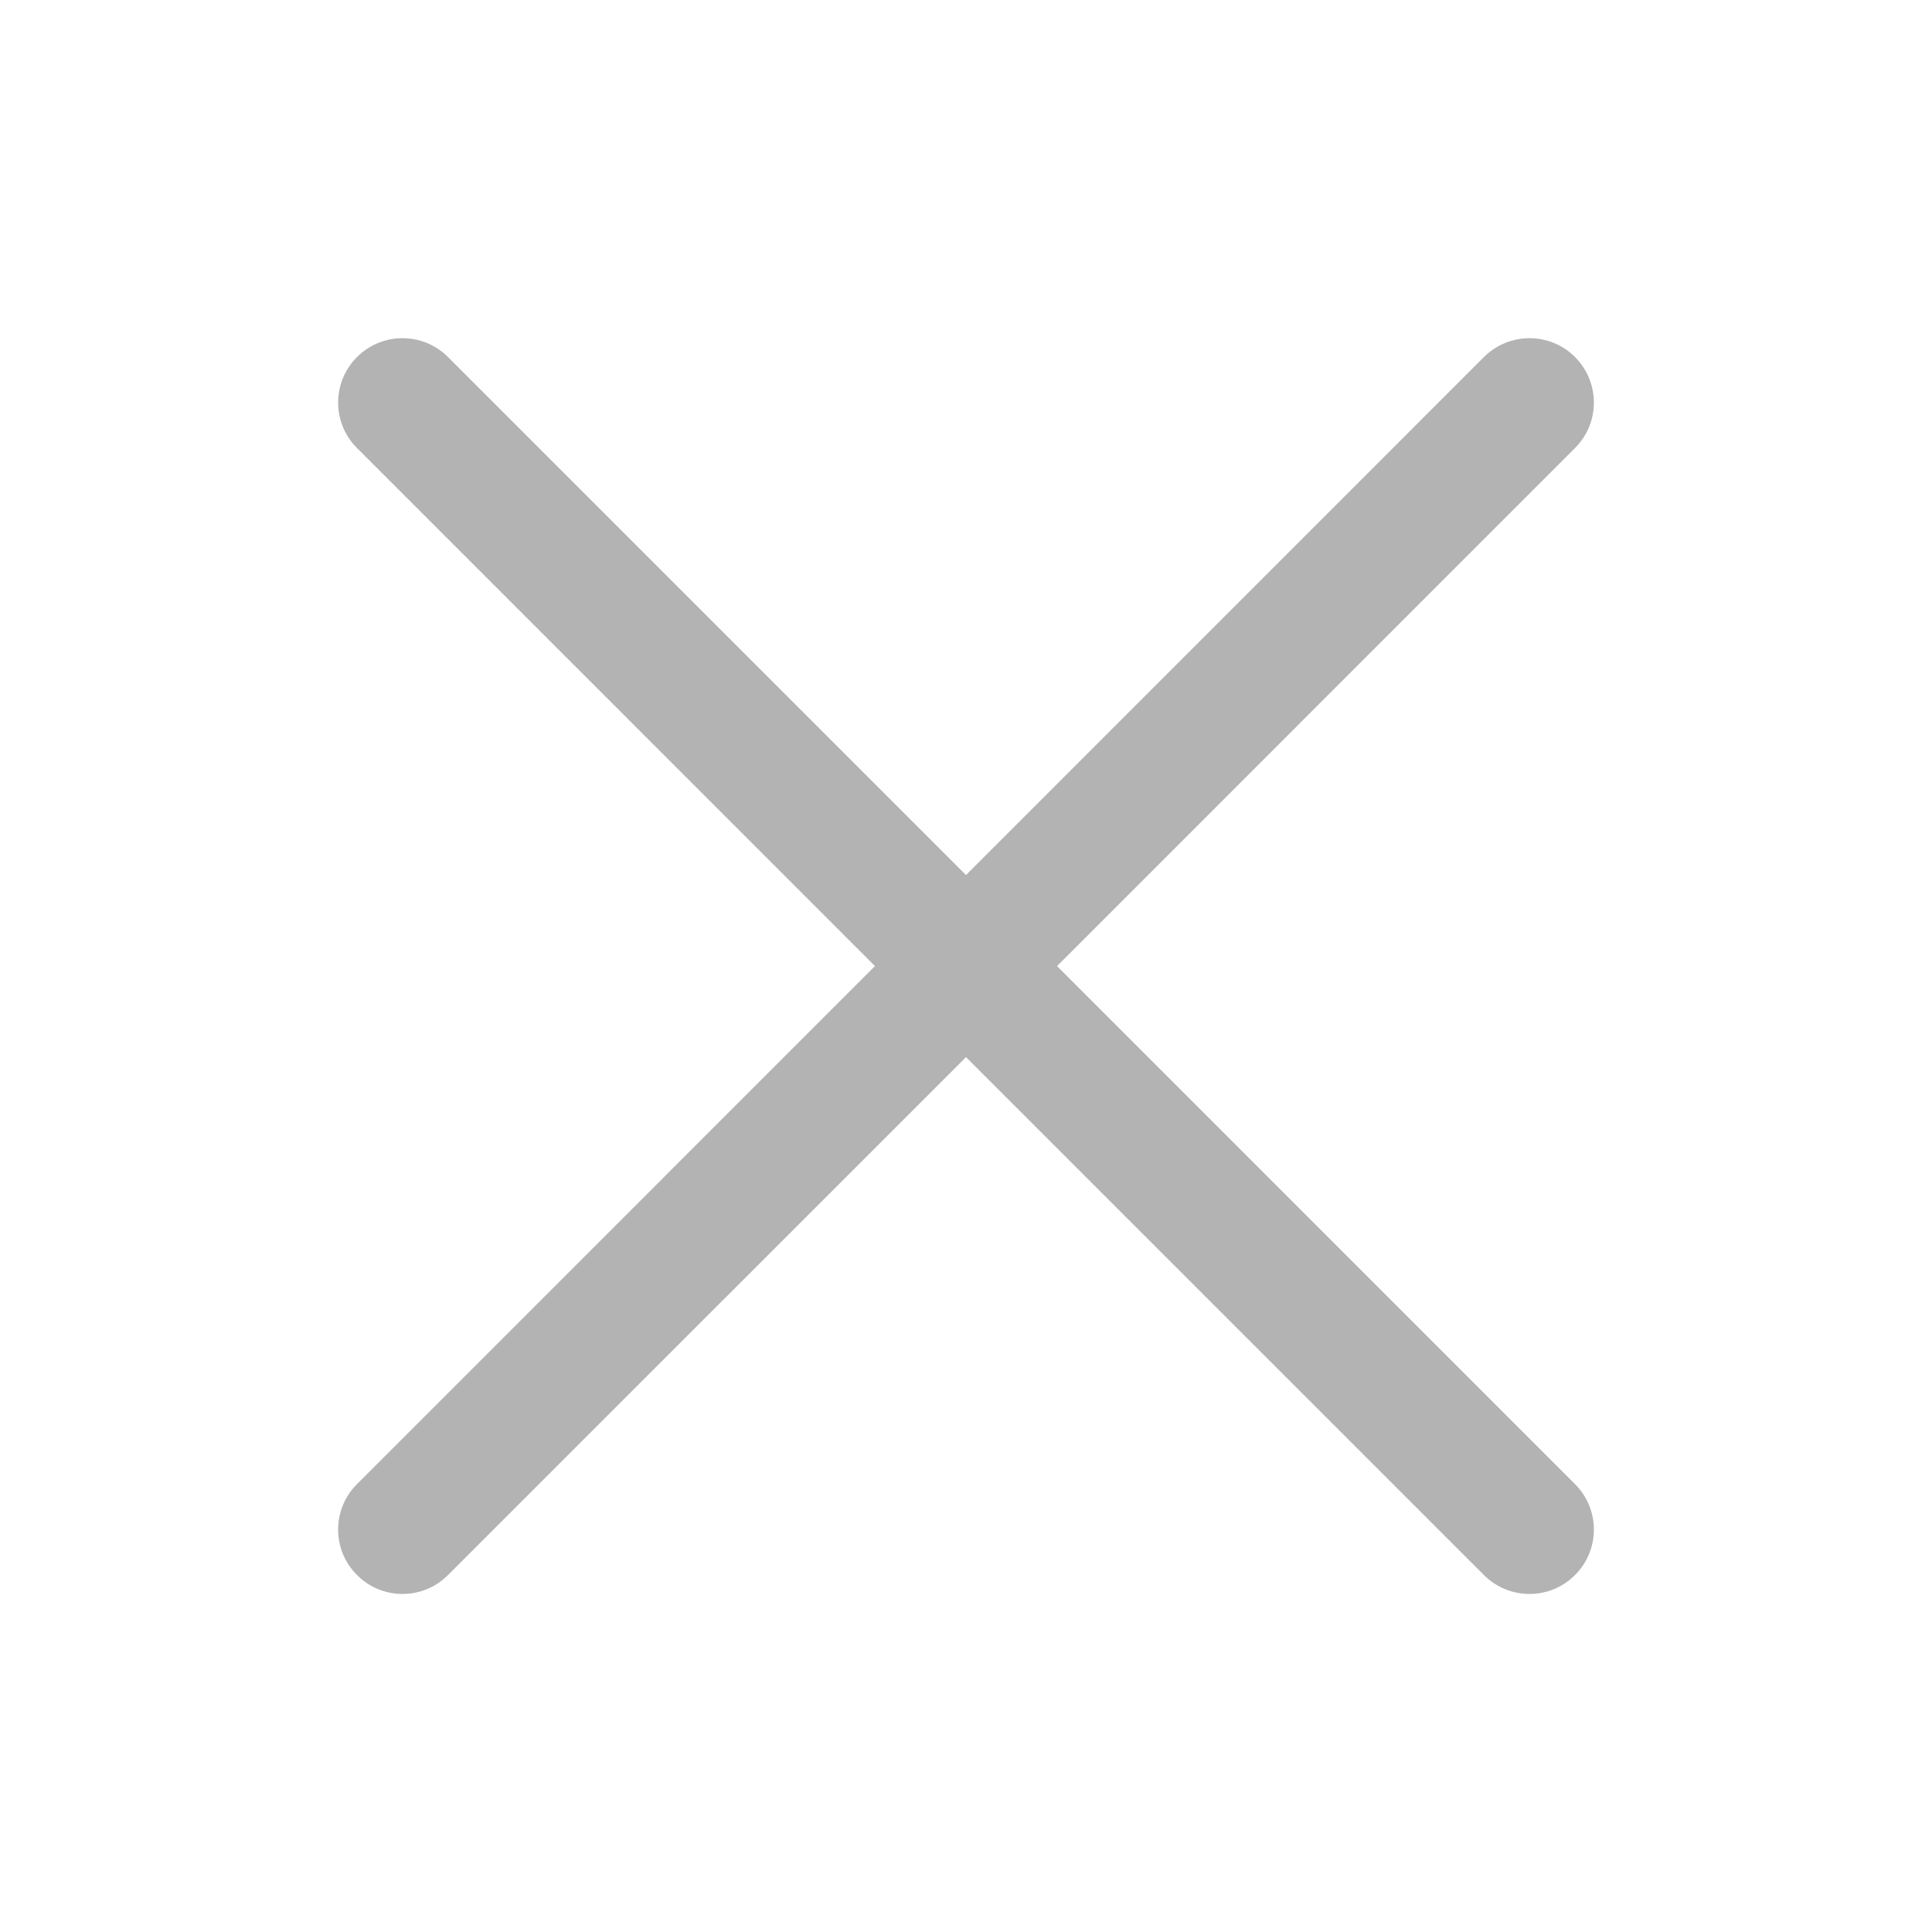
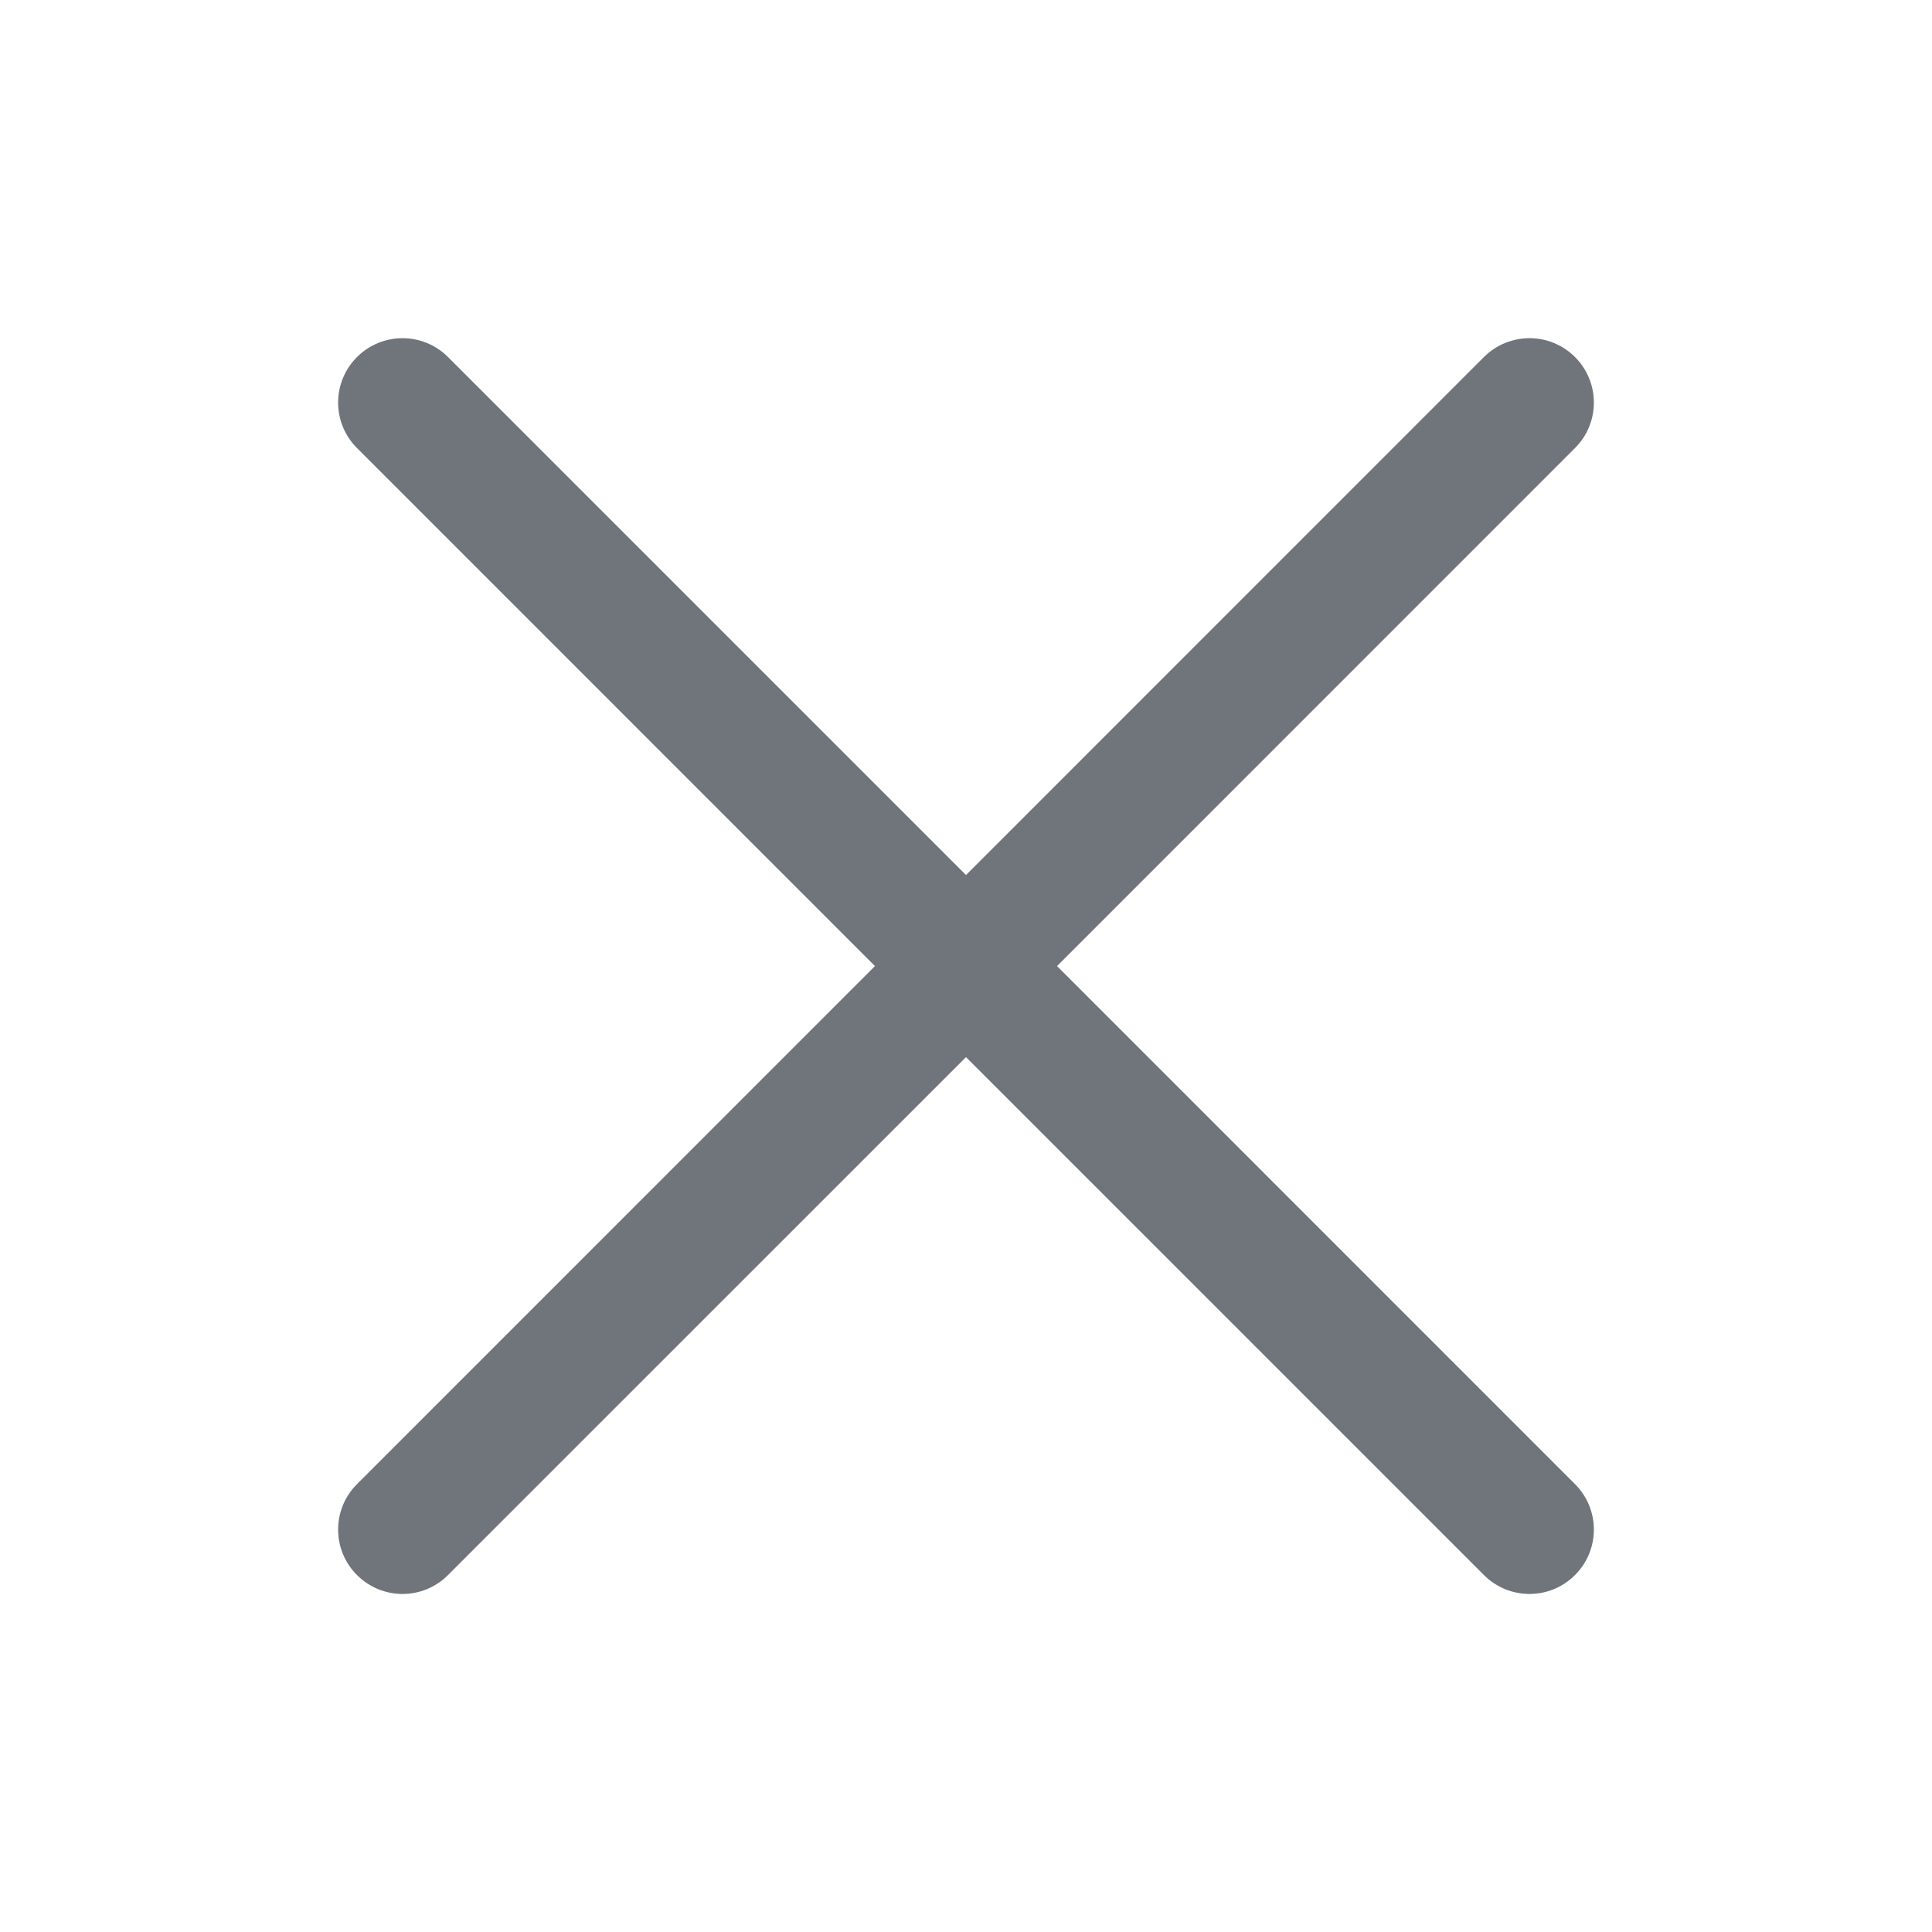
<svg xmlns="http://www.w3.org/2000/svg" width="24" height="24" viewBox="0 0 24 24" fill="none">
-   <g opacity="0.3">
-     <path d="M18.434 4.435C18.747 4.123 19.253 4.123 19.565 4.435C19.878 4.748 19.878 5.254 19.565 5.566L13.131 12.001L19.565 18.436C19.878 18.748 19.878 19.254 19.565 19.566C19.253 19.879 18.747 19.879 18.434 19.566L12 13.132L5.565 19.566C5.253 19.879 4.747 19.879 4.435 19.566C4.122 19.254 4.122 18.748 4.435 18.436L10.869 12.001L4.435 5.566C4.122 5.254 4.122 4.748 4.435 4.435C4.747 4.123 5.253 4.123 5.565 4.435L12 10.87L18.434 4.435Z" fill="black" />
-   </g>
+   <path d="M18.434 4.435C18.747 4.123 19.253 4.123 19.565 4.435C19.878 4.748 19.878 5.254 19.565 5.566L13.131 12.001L19.565 18.436C19.878 18.748 19.878 19.254 19.565 19.566C19.253 19.879 18.747 19.879 18.434 19.566L12 13.132L5.565 19.566C5.253 19.879 4.747 19.879 4.435 19.566C4.122 19.254 4.122 18.748 4.435 18.436L10.869 12.001L4.435 5.566C4.122 5.254 4.122 4.748 4.435 4.435C4.747 4.123 5.253 4.123 5.565 4.435L12 10.87L18.434 4.435Z" fill="#70757C" />
</svg>
